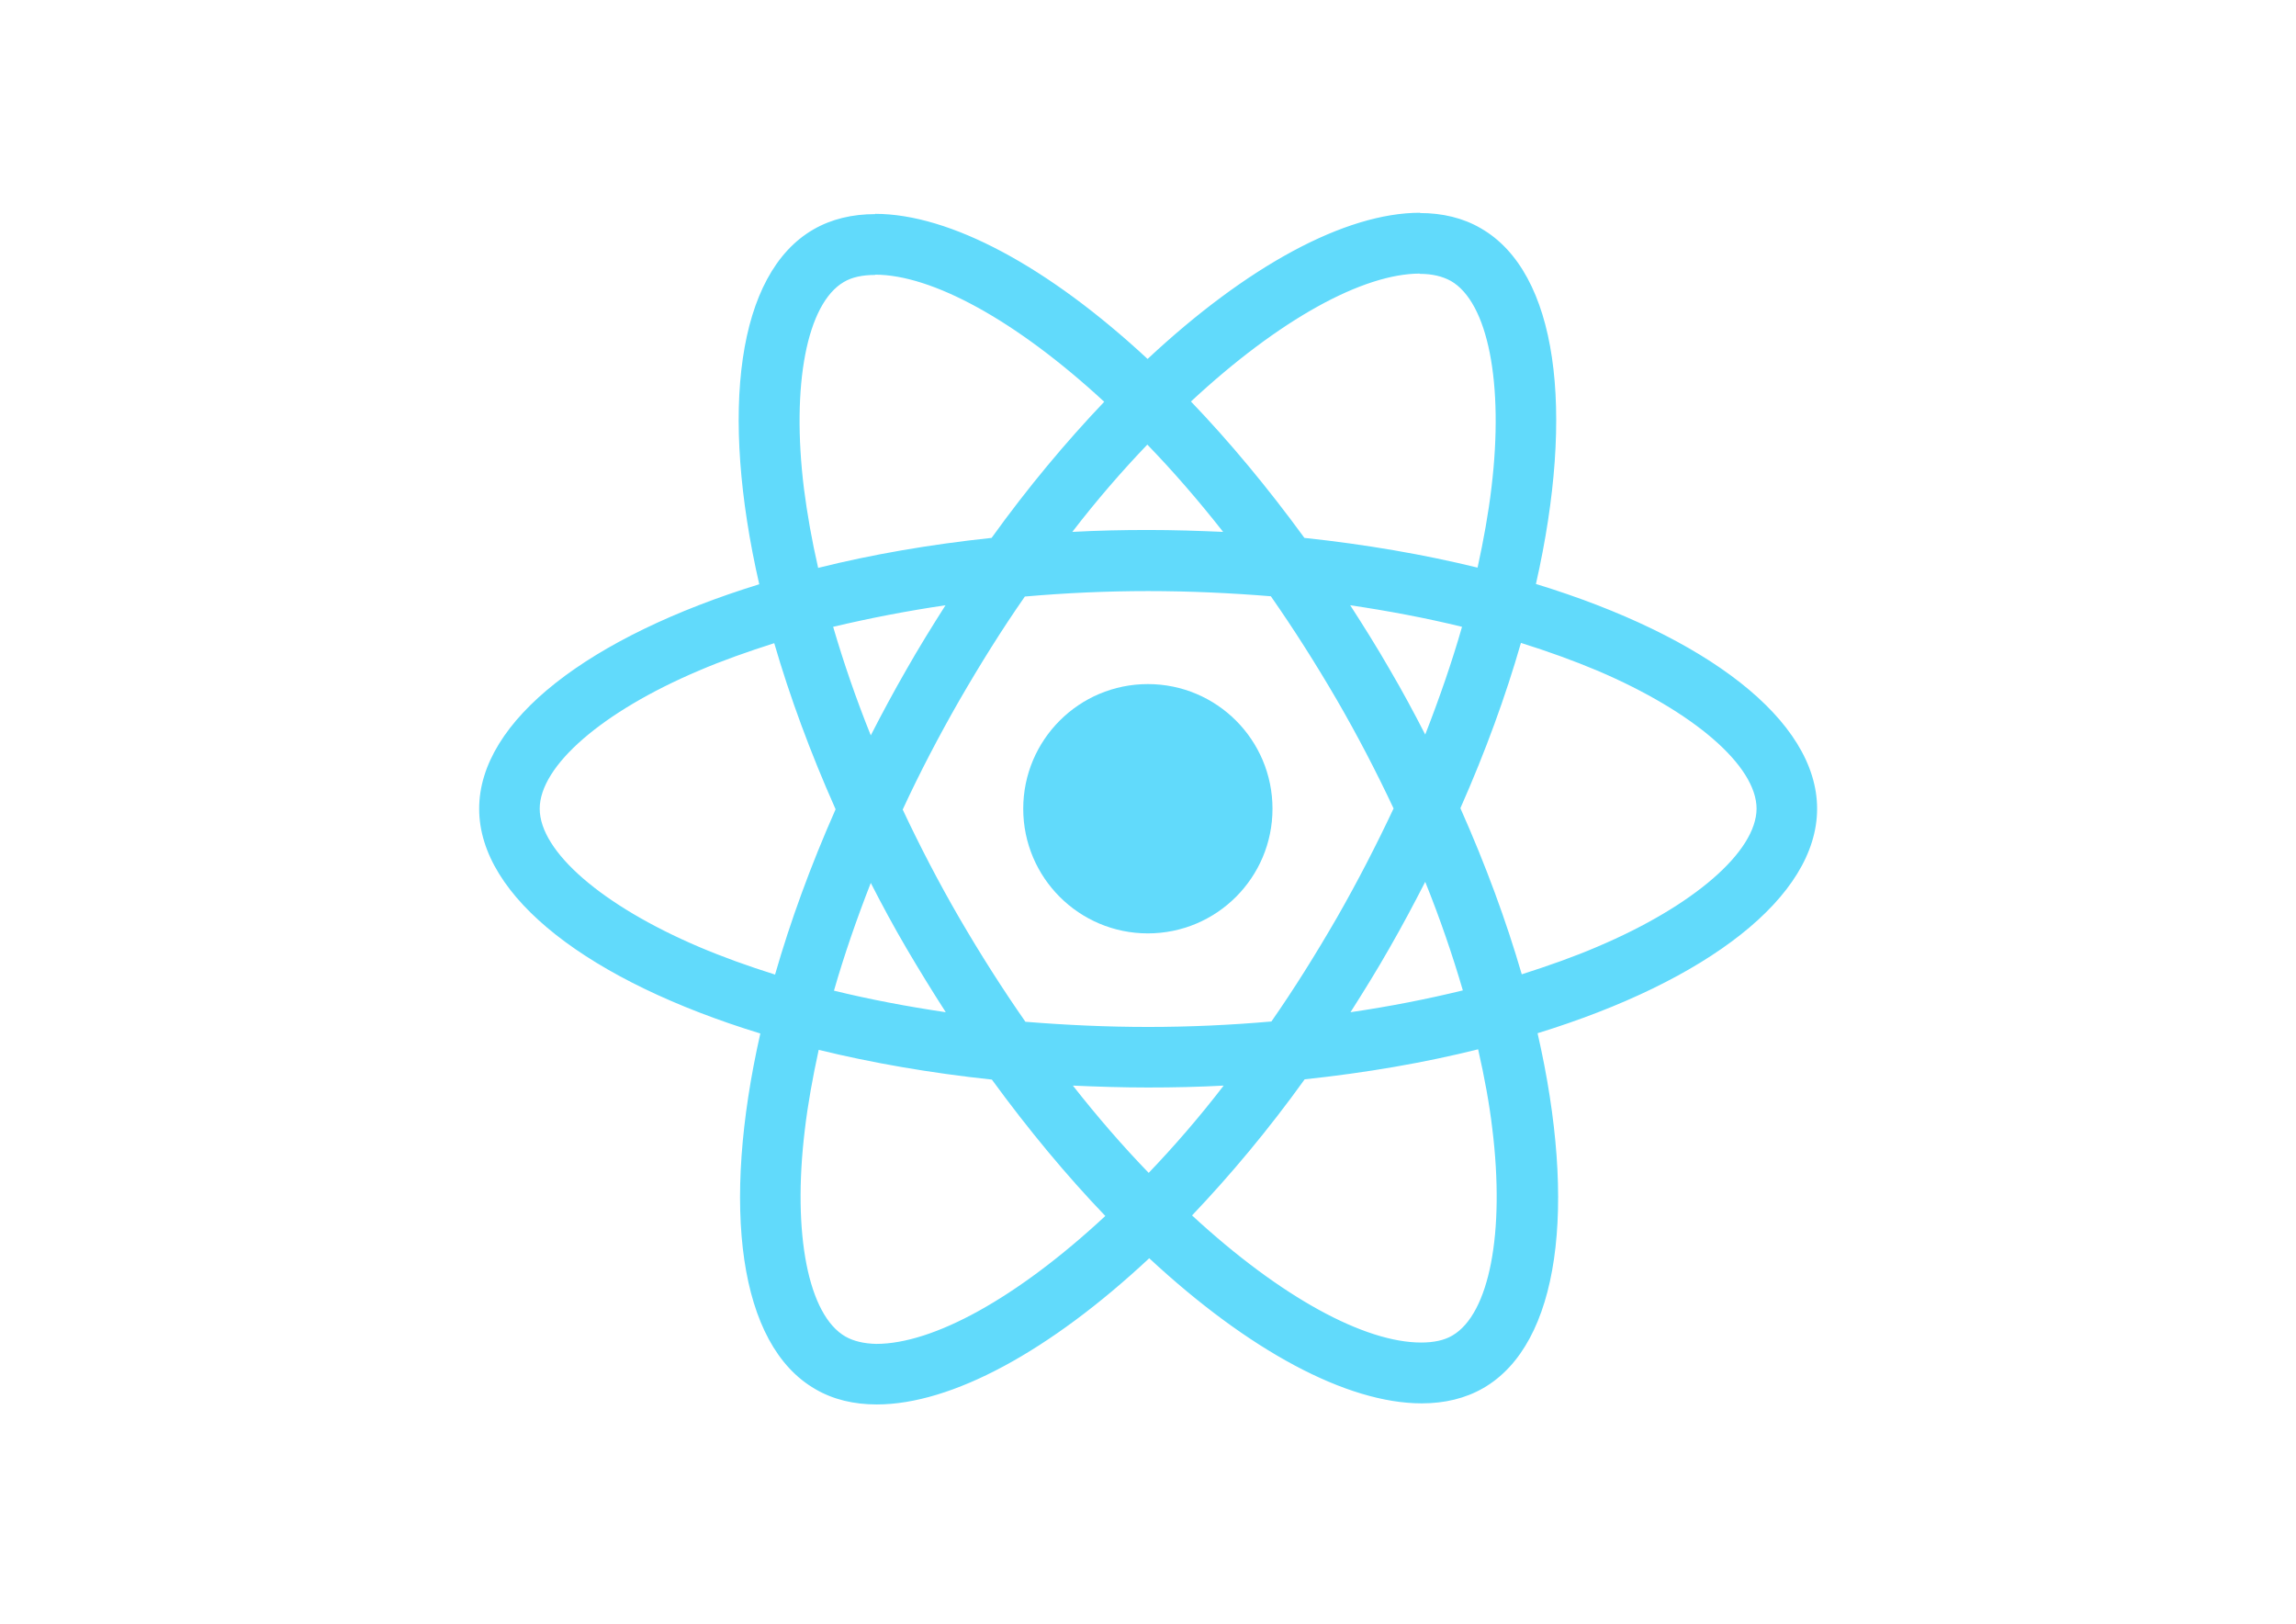
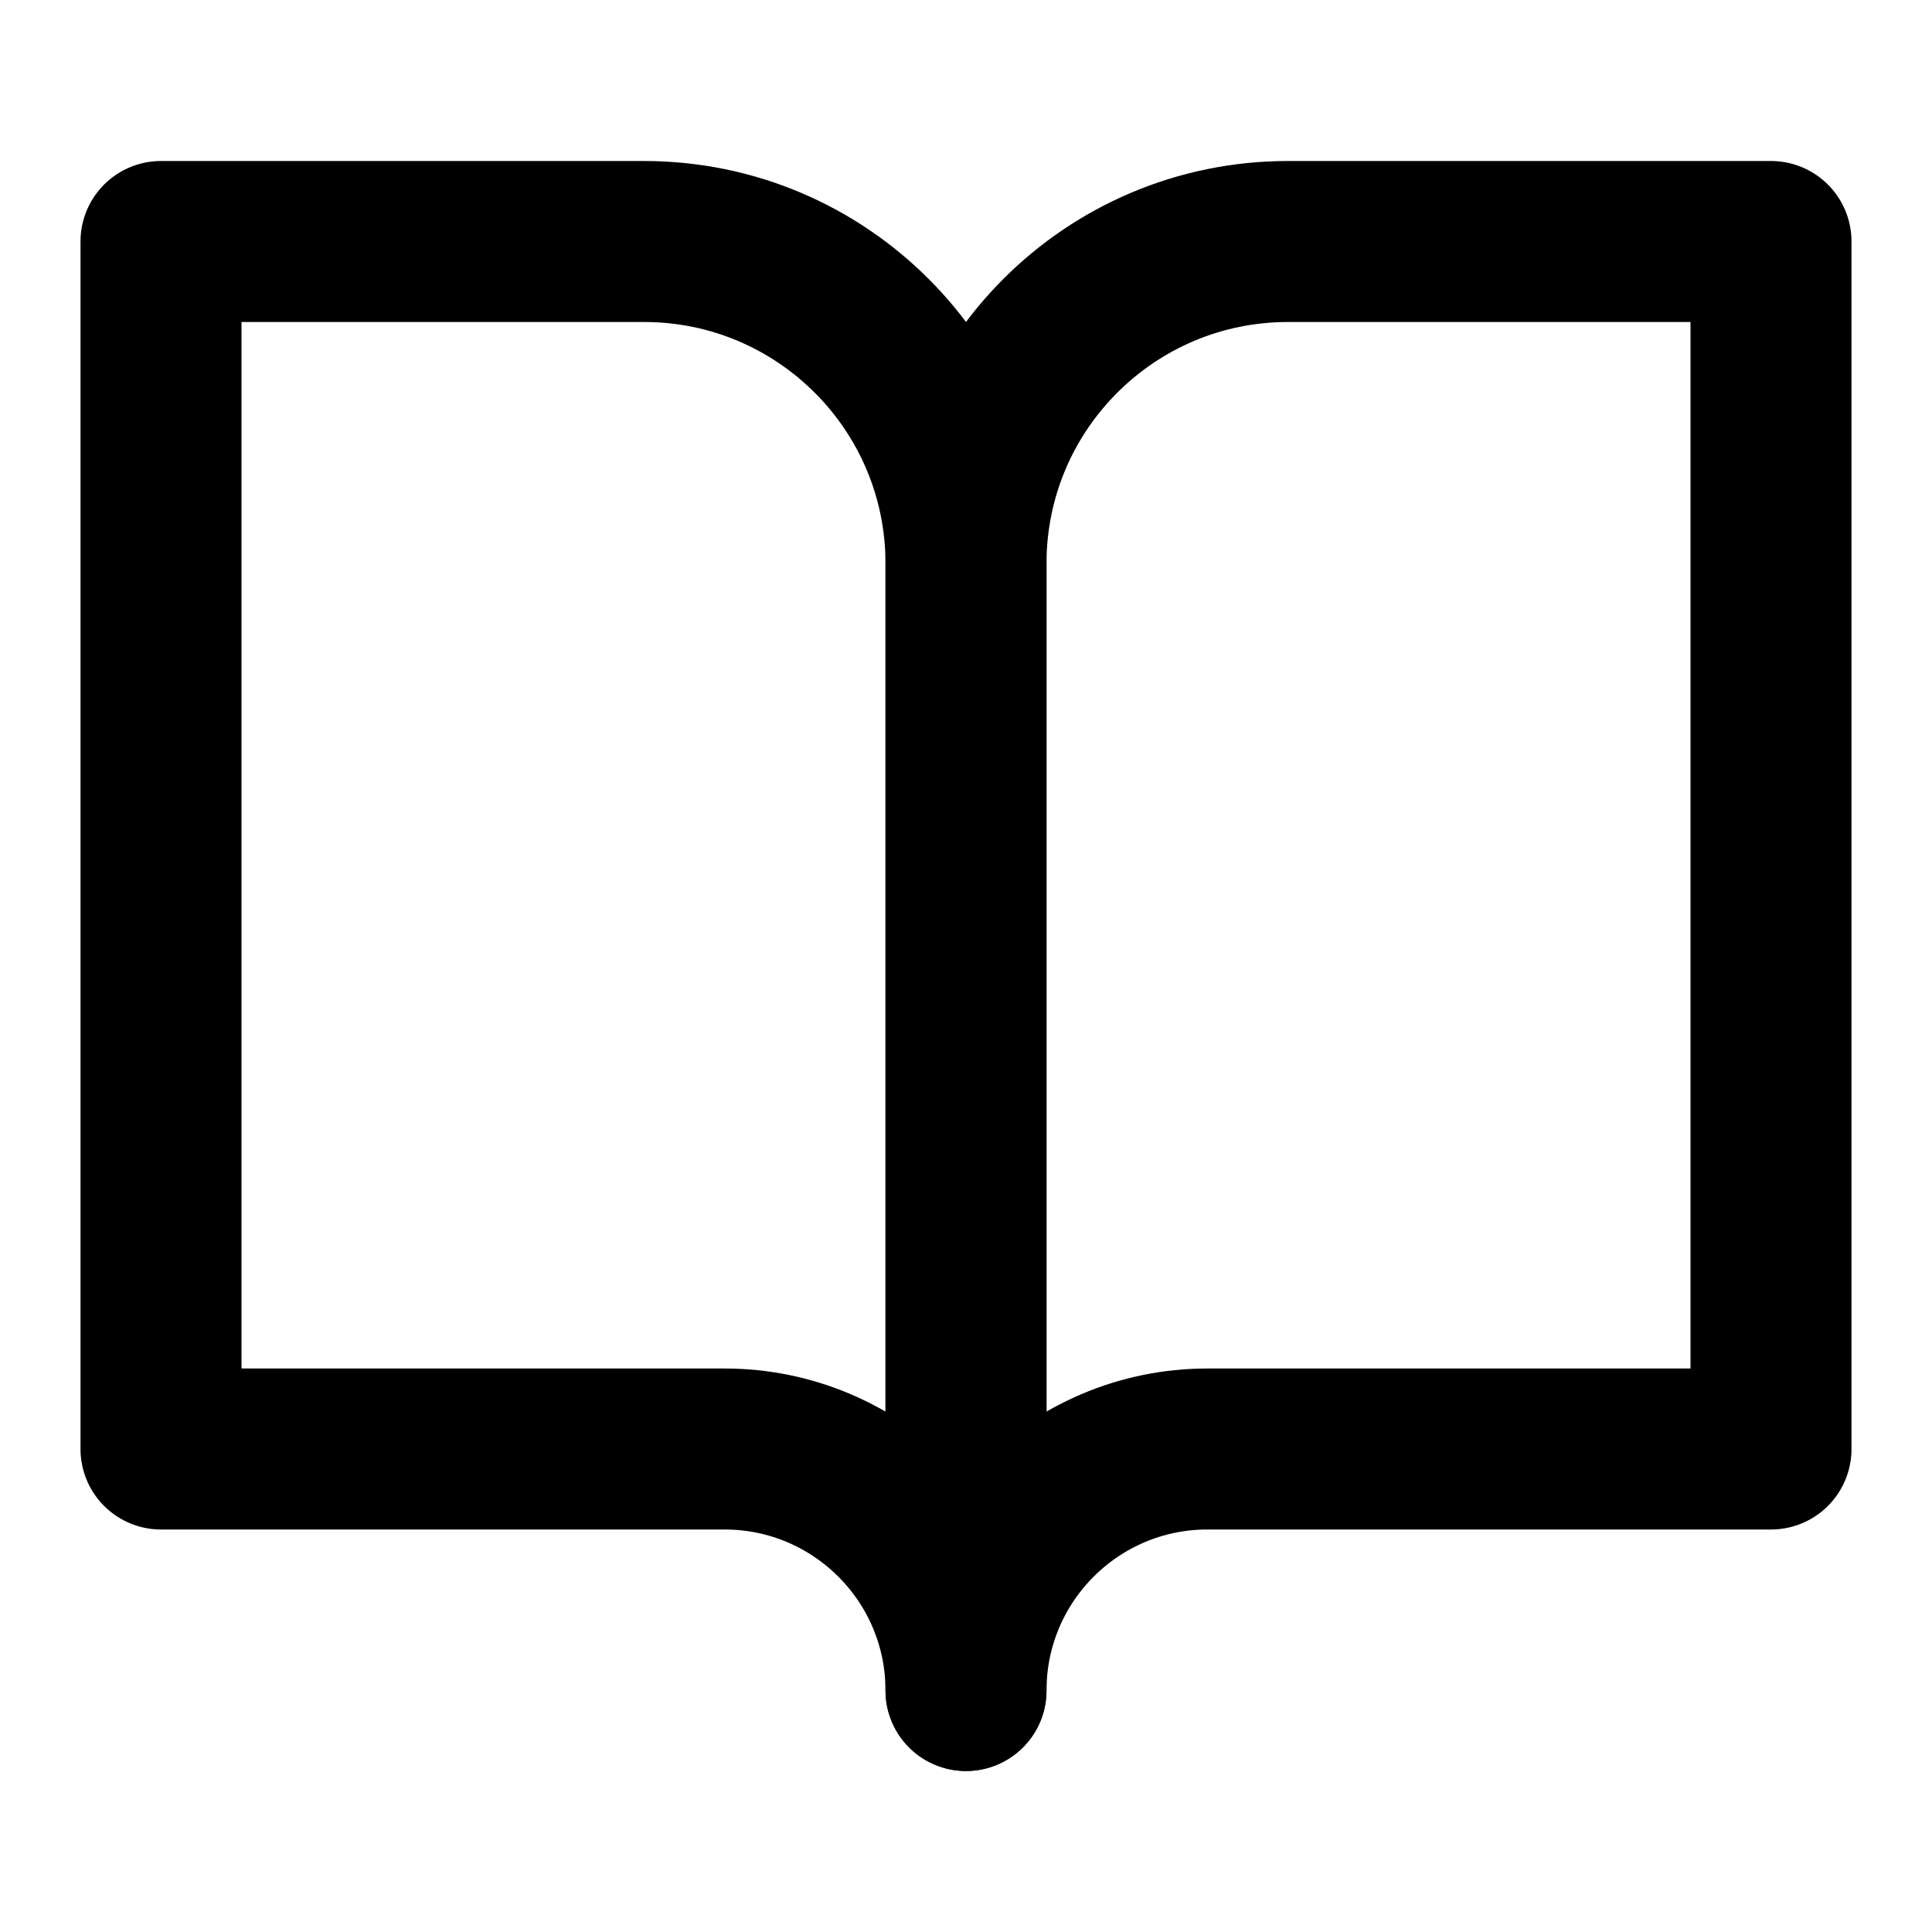
- <svg xmlns="http://www.w3.org/2000/svg" viewBox="0 0 841.9 595.3">
-   <g fill="#61DAFB">
-     <path d="M666.3 296.5c0-32.5-40.7-63.3-103.1-82.4 14.4-63.6 8-114.2-20.2-130.4-6.5-3.8-14.1-5.6-22.4-5.6v22.3c4.6 0 8.3.9 11.4 2.6 13.6 7.8 19.5 37.5 14.9 75.7-1.1 9.4-2.9 19.3-5.1 29.4-19.6-4.8-41-8.5-63.5-10.9-13.5-18.5-27.5-35.3-41.6-50 32.6-30.3 63.2-46.9 84-46.9V78c-27.5 0-63.5 19.6-99.9 53.6-36.4-33.8-72.4-53.2-99.9-53.2v22.3c20.7 0 51.4 16.5 84 46.6-14 14.7-28 31.4-41.3 49.9-22.6 2.4-44 6.1-63.6 11-2.3-10-4-19.7-5.2-29-4.7-38.2 1.1-67.9 14.6-75.8 3-1.8 6.9-2.6 11.5-2.6V78.5c-8.4 0-16 1.8-22.6 5.6-28.1 16.2-34.4 66.7-19.9 130.1-62.2 19.2-102.7 49.9-102.7 82.3 0 32.5 40.7 63.3 103.1 82.4-14.4 63.6-8 114.2 20.2 130.4 6.5 3.8 14.1 5.6 22.5 5.6 27.5 0 63.5-19.6 99.9-53.6 36.4 33.8 72.4 53.2 99.9 53.2 8.4 0 16-1.8 22.6-5.6 28.1-16.2 34.4-66.7 19.9-130.1 62-19.1 102.5-49.9 102.5-82.3zm-130.2-66.7c-3.7 12.9-8.3 26.2-13.5 39.5-4.1-8-8.4-16-13.1-24-4.6-8-9.5-15.8-14.4-23.4 14.2 2.1 27.9 4.7 41 7.9zm-45.8 106.5c-7.8 13.5-15.8 26.3-24.1 38.2-14.9 1.3-30 2-45.2 2-15.1 0-30.2-.7-45-1.9-8.3-11.9-16.4-24.6-24.2-38-7.6-13.1-14.5-26.4-20.8-39.8 6.2-13.4 13.2-26.8 20.7-39.9 7.8-13.5 15.8-26.3 24.1-38.2 14.9-1.3 30-2 45.2-2 15.1 0 30.2.7 45 1.9 8.3 11.9 16.4 24.6 24.2 38 7.6 13.1 14.5 26.4 20.8 39.8-6.3 13.4-13.2 26.8-20.7 39.9zm32.3-13c5.4 13.4 10 26.8 13.8 39.8-13.1 3.2-26.9 5.9-41.2 8 4.9-7.7 9.8-15.6 14.4-23.7 4.6-8 8.9-16.1 13-24.1zM421.2 430c-9.3-9.6-18.6-20.3-27.8-32 9 .4 18.2.7 27.5.7 9.4 0 18.7-.2 27.8-.7-9 11.7-18.3 22.4-27.5 32zm-74.4-58.9c-14.2-2.1-27.9-4.7-41-7.9 3.7-12.9 8.3-26.2 13.5-39.5 4.1 8 8.4 16 13.1 24 4.7 8 9.5 15.8 14.4 23.4zM420.7 163c9.3 9.6 18.6 20.3 27.8 32-9-.4-18.2-.7-27.5-.7-9.4 0-18.7.2-27.8.7 9-11.7 18.3-22.4 27.5-32zm-74 58.9c-4.9 7.7-9.8 15.6-14.4 23.7-4.6 8-8.9 16-13 24-5.4-13.4-10-26.8-13.8-39.8 13.1-3.1 26.9-5.8 41.2-7.9zm-90.5 125.2c-35.4-15.1-58.3-34.9-58.3-50.6 0-15.7 22.9-35.6 58.3-50.6 8.6-3.7 18-7 27.7-10.1 5.7 19.6 13.2 40 22.5 60.9-9.2 20.8-16.6 41.1-22.2 60.6-9.9-3.1-19.3-6.5-28-10.2zM310 490c-13.6-7.8-19.5-37.5-14.9-75.7 1.1-9.4 2.9-19.3 5.1-29.4 19.6 4.8 41 8.5 63.5 10.9 13.5 18.5 27.5 35.3 41.6 50-32.6 30.3-63.2 46.9-84 46.9-4.5-.1-8.3-1-11.3-2.7zm237.2-76.2c4.7 38.2-1.1 67.9-14.6 75.8-3 1.8-6.9 2.6-11.5 2.6-20.7 0-51.4-16.5-84-46.6 14-14.7 28-31.4 41.3-49.9 22.6-2.4 44-6.1 63.6-11 2.3 10.1 4.1 19.8 5.2 29.1zm38.5-66.7c-8.6 3.7-18 7-27.7 10.1-5.7-19.6-13.2-40-22.5-60.9 9.2-20.8 16.6-41.1 22.2-60.6 9.9 3.1 19.3 6.5 28.1 10.2 35.4 15.1 58.3 34.9 58.3 50.6-.1 15.7-23 35.6-58.4 50.6zM320.8 78.4z" />
-     <circle cx="420.9" cy="296.5" r="45.7" />
-     <path d="M520.5 78.1z" />
-   </g>
+ <svg xmlns="http://www.w3.org/2000/svg" width="24" height="24" viewBox="0 0 24 24" fill="none" stroke="currentColor" stroke-width="2" stroke-linecap="round" stroke-linejoin="round" class="feather feather-book-open">
+   <path d="M2 3h6a4 4 0 0 1 4 4v14a3 3 0 0 0-3-3H2z" />
+   <path d="M22 3h-6a4 4 0 0 0-4 4v14a3 3 0 0 1 3-3h7z" />
</svg>
